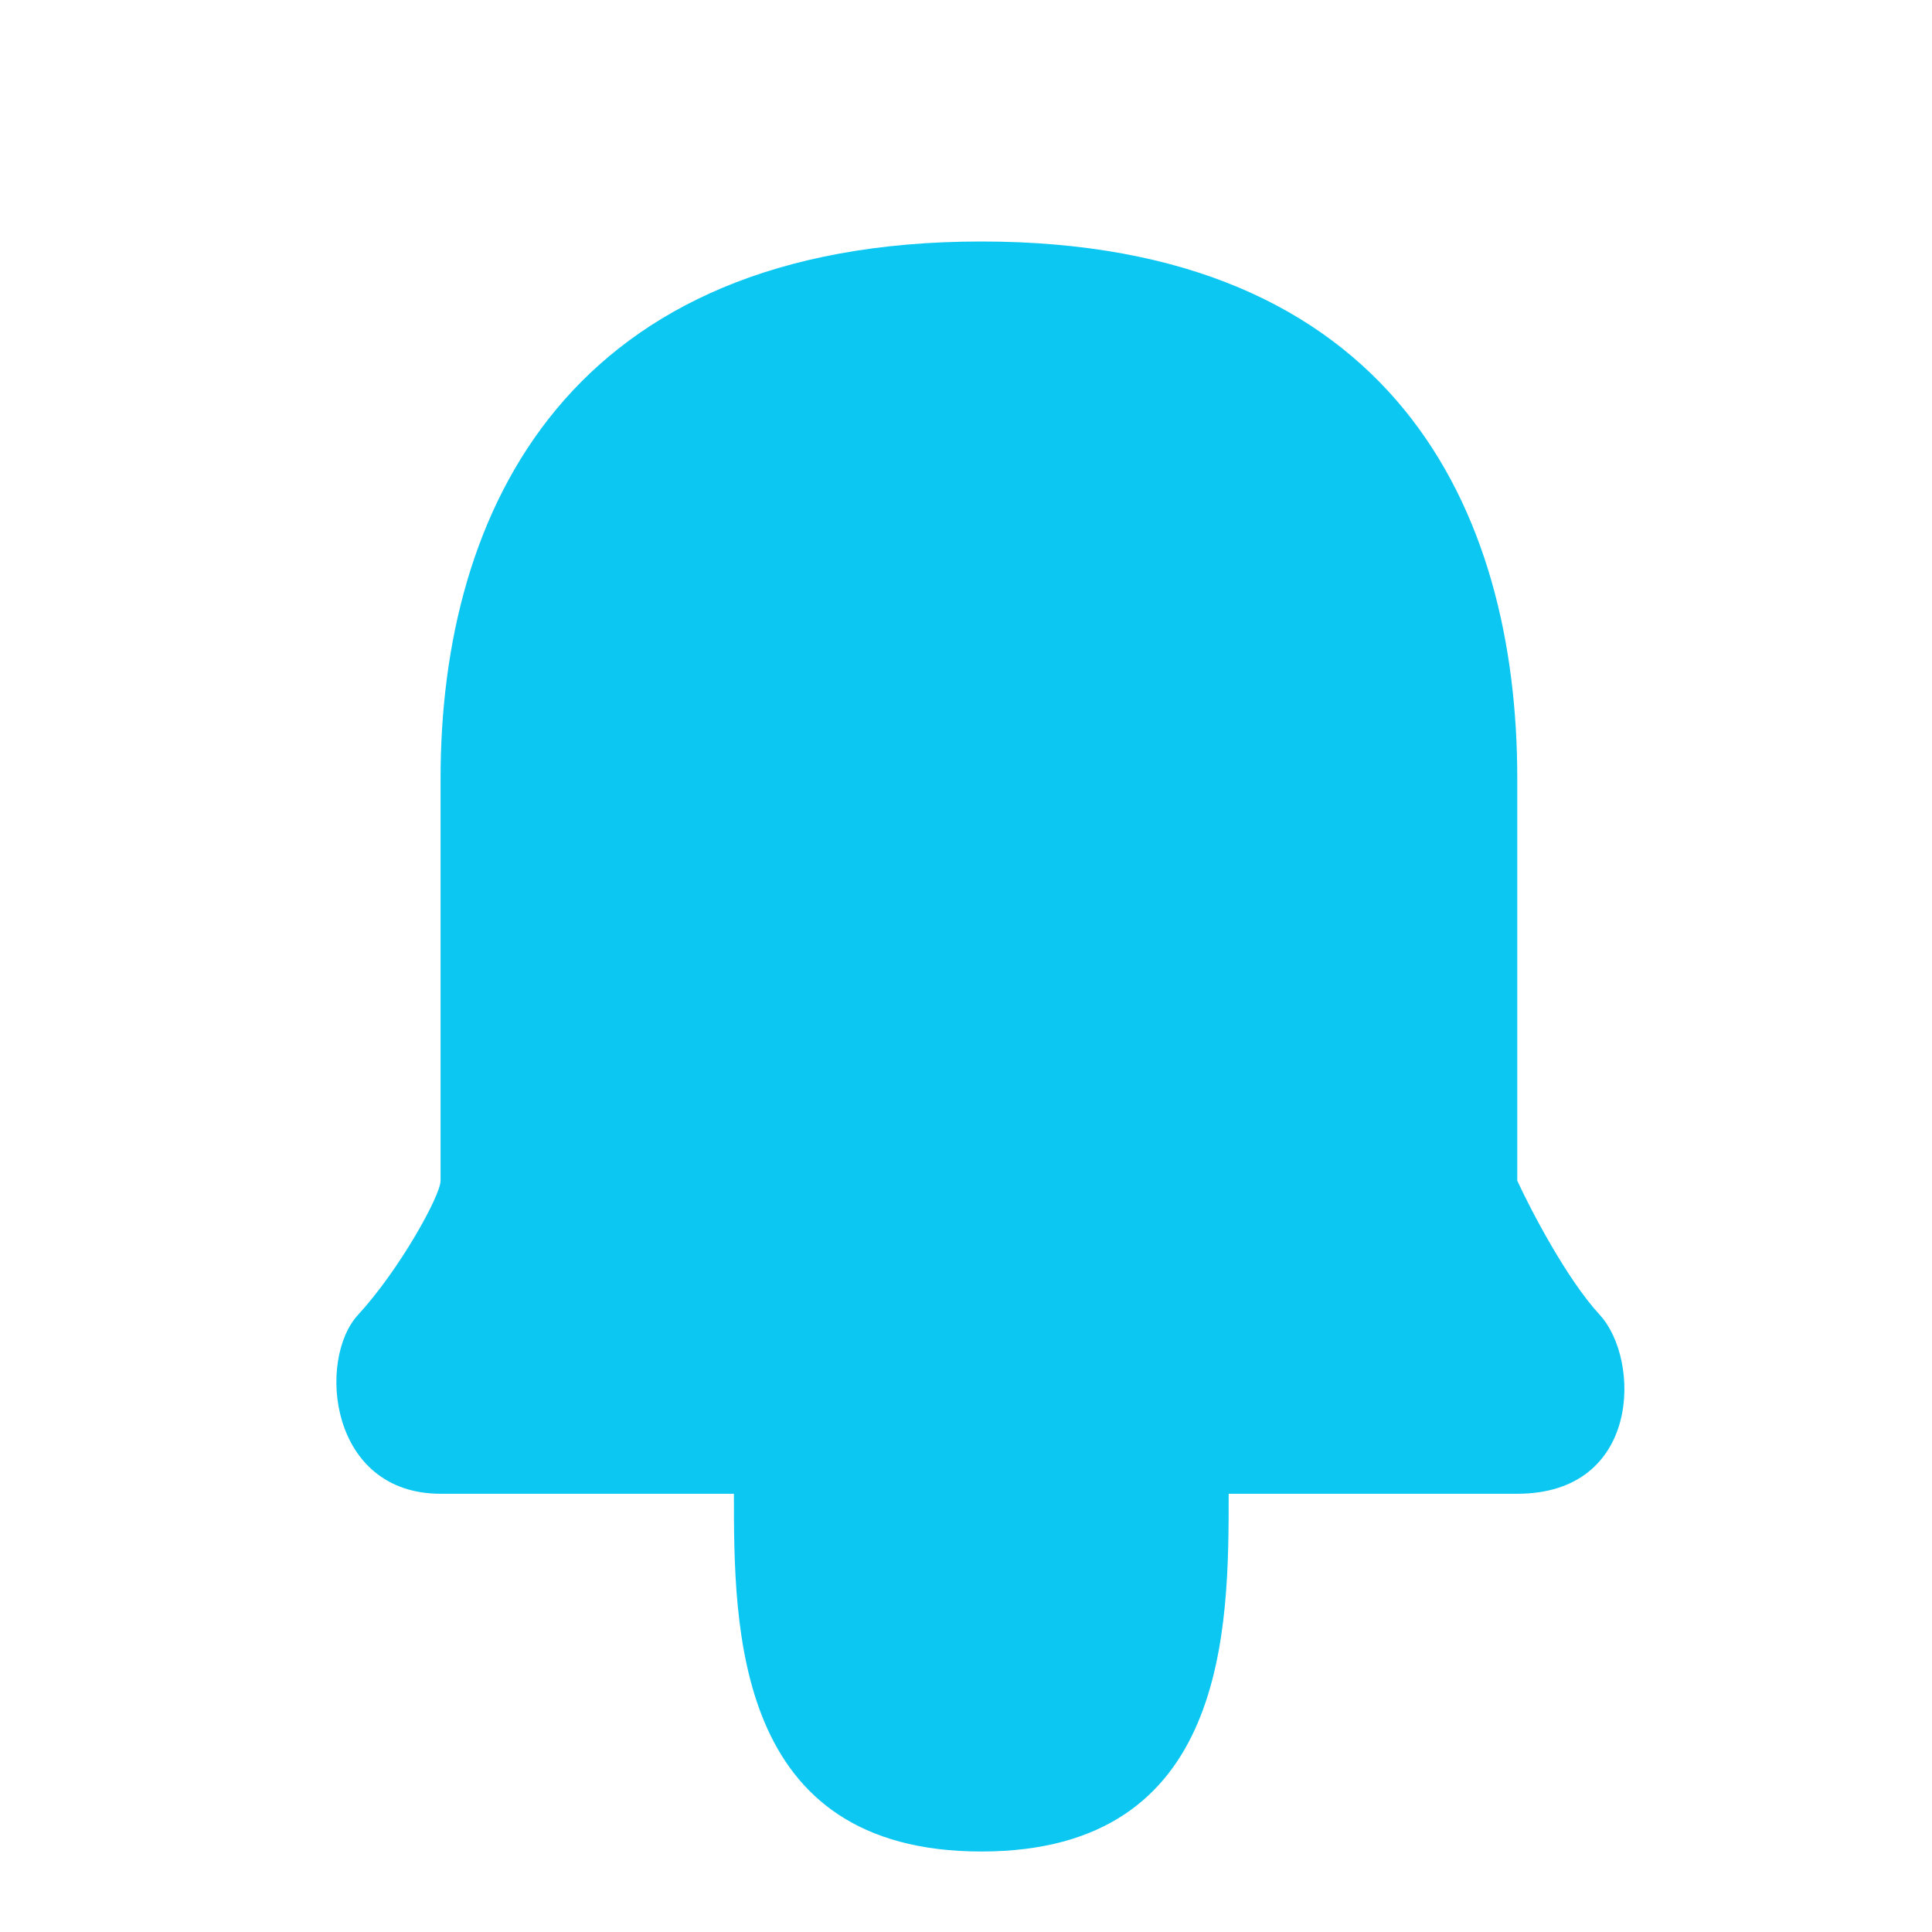
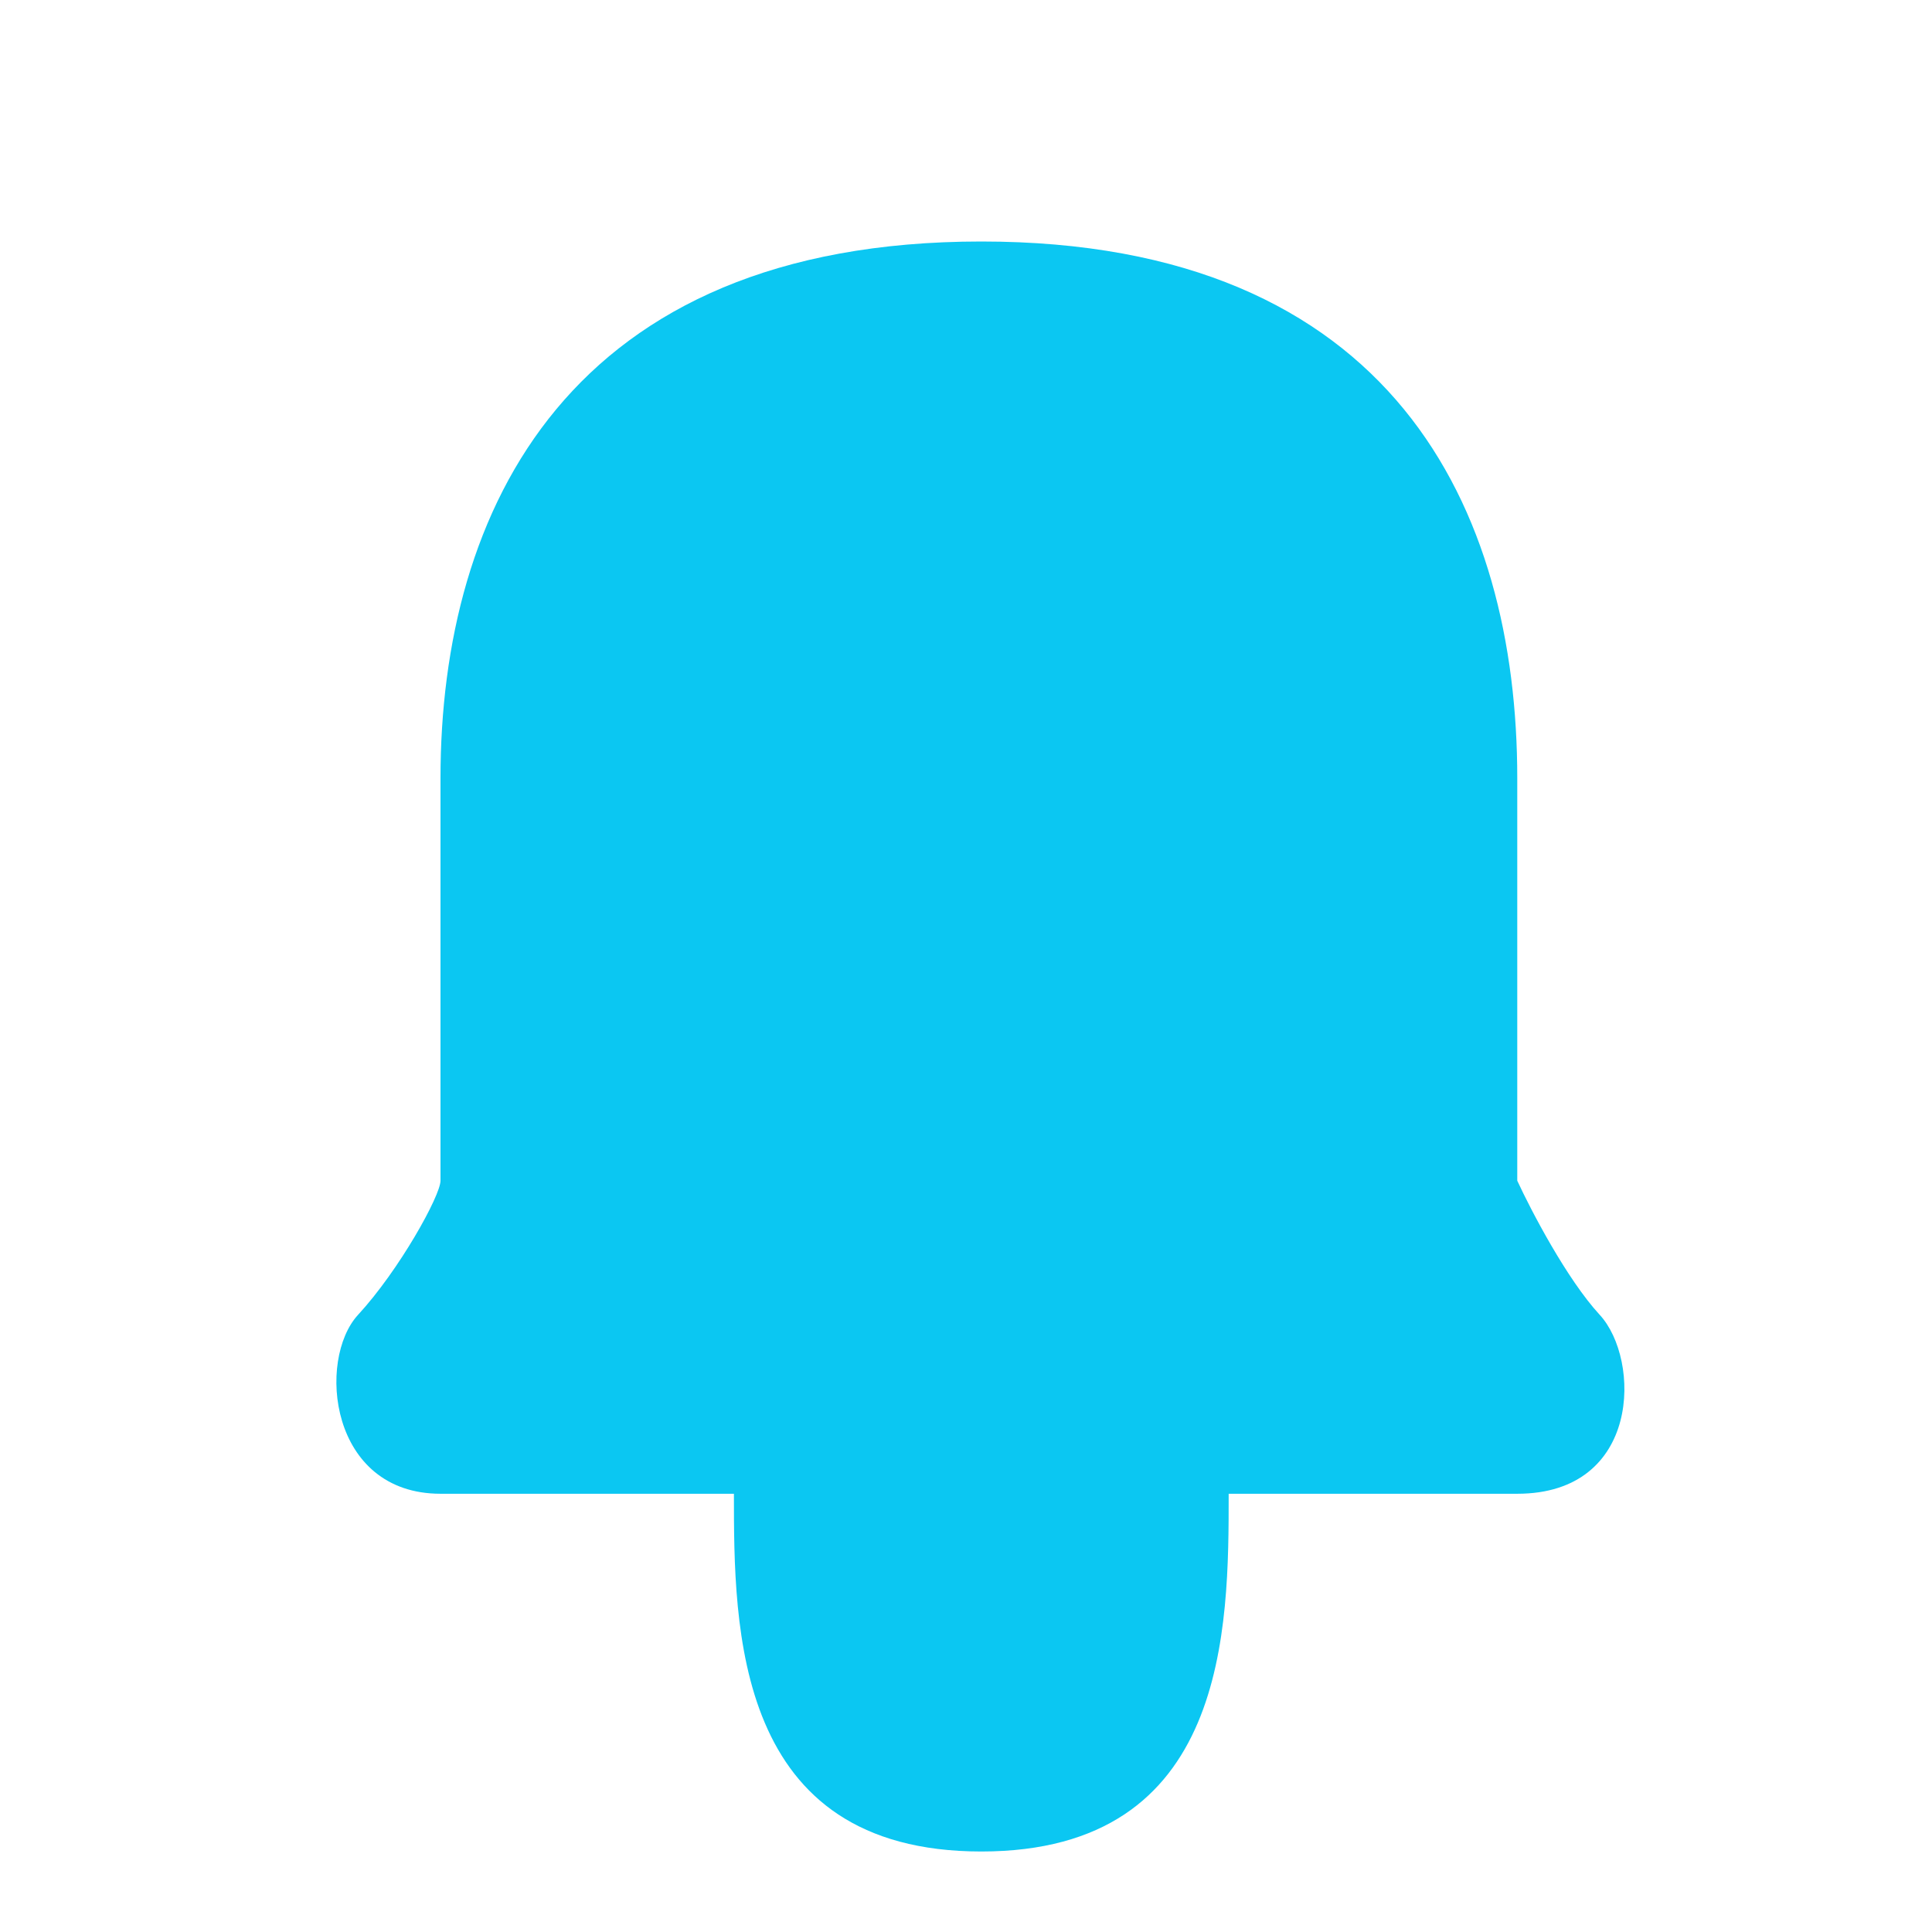
<svg xmlns="http://www.w3.org/2000/svg" width="24" height="24" viewBox="0 0 24 24" fill="none">
-   <path d="M5.473 14.667V9.667C5.473 6.333 7.069 3 12.19 3C17.312 3 18.848 6.333 18.848 9.667V14.667C19.019 15.037 19.463 15.889 19.872 16.333C20.385 16.889 20.385 18.556 18.848 18.556H15.263C15.263 20.222 15.263 23 12.19 23C9.117 23 9.117 20.222 9.117 18.556H5.473C4.089 18.556 3.936 16.889 4.448 16.333C4.96 15.778 5.473 14.852 5.473 14.667Z" fill="#0BC7F2" />
+   <path d="M5.472 14.667V9.667C5.472 6.333 7.069 3 12.19 3C17.312 3 18.848 6.333 18.848 9.667V14.667C19.019 15.037 19.463 15.889 19.872 16.333C20.385 16.889 20.385 18.556 18.848 18.556H15.263C15.263 20.222 15.263 23 12.19 23C9.117 23 9.117 20.222 9.117 18.556H5.473C4.089 18.556 3.936 16.889 4.448 16.333C4.96 15.778 5.472 14.852 5.472 14.667Z" fill="#0BC7F2" />
</svg>
